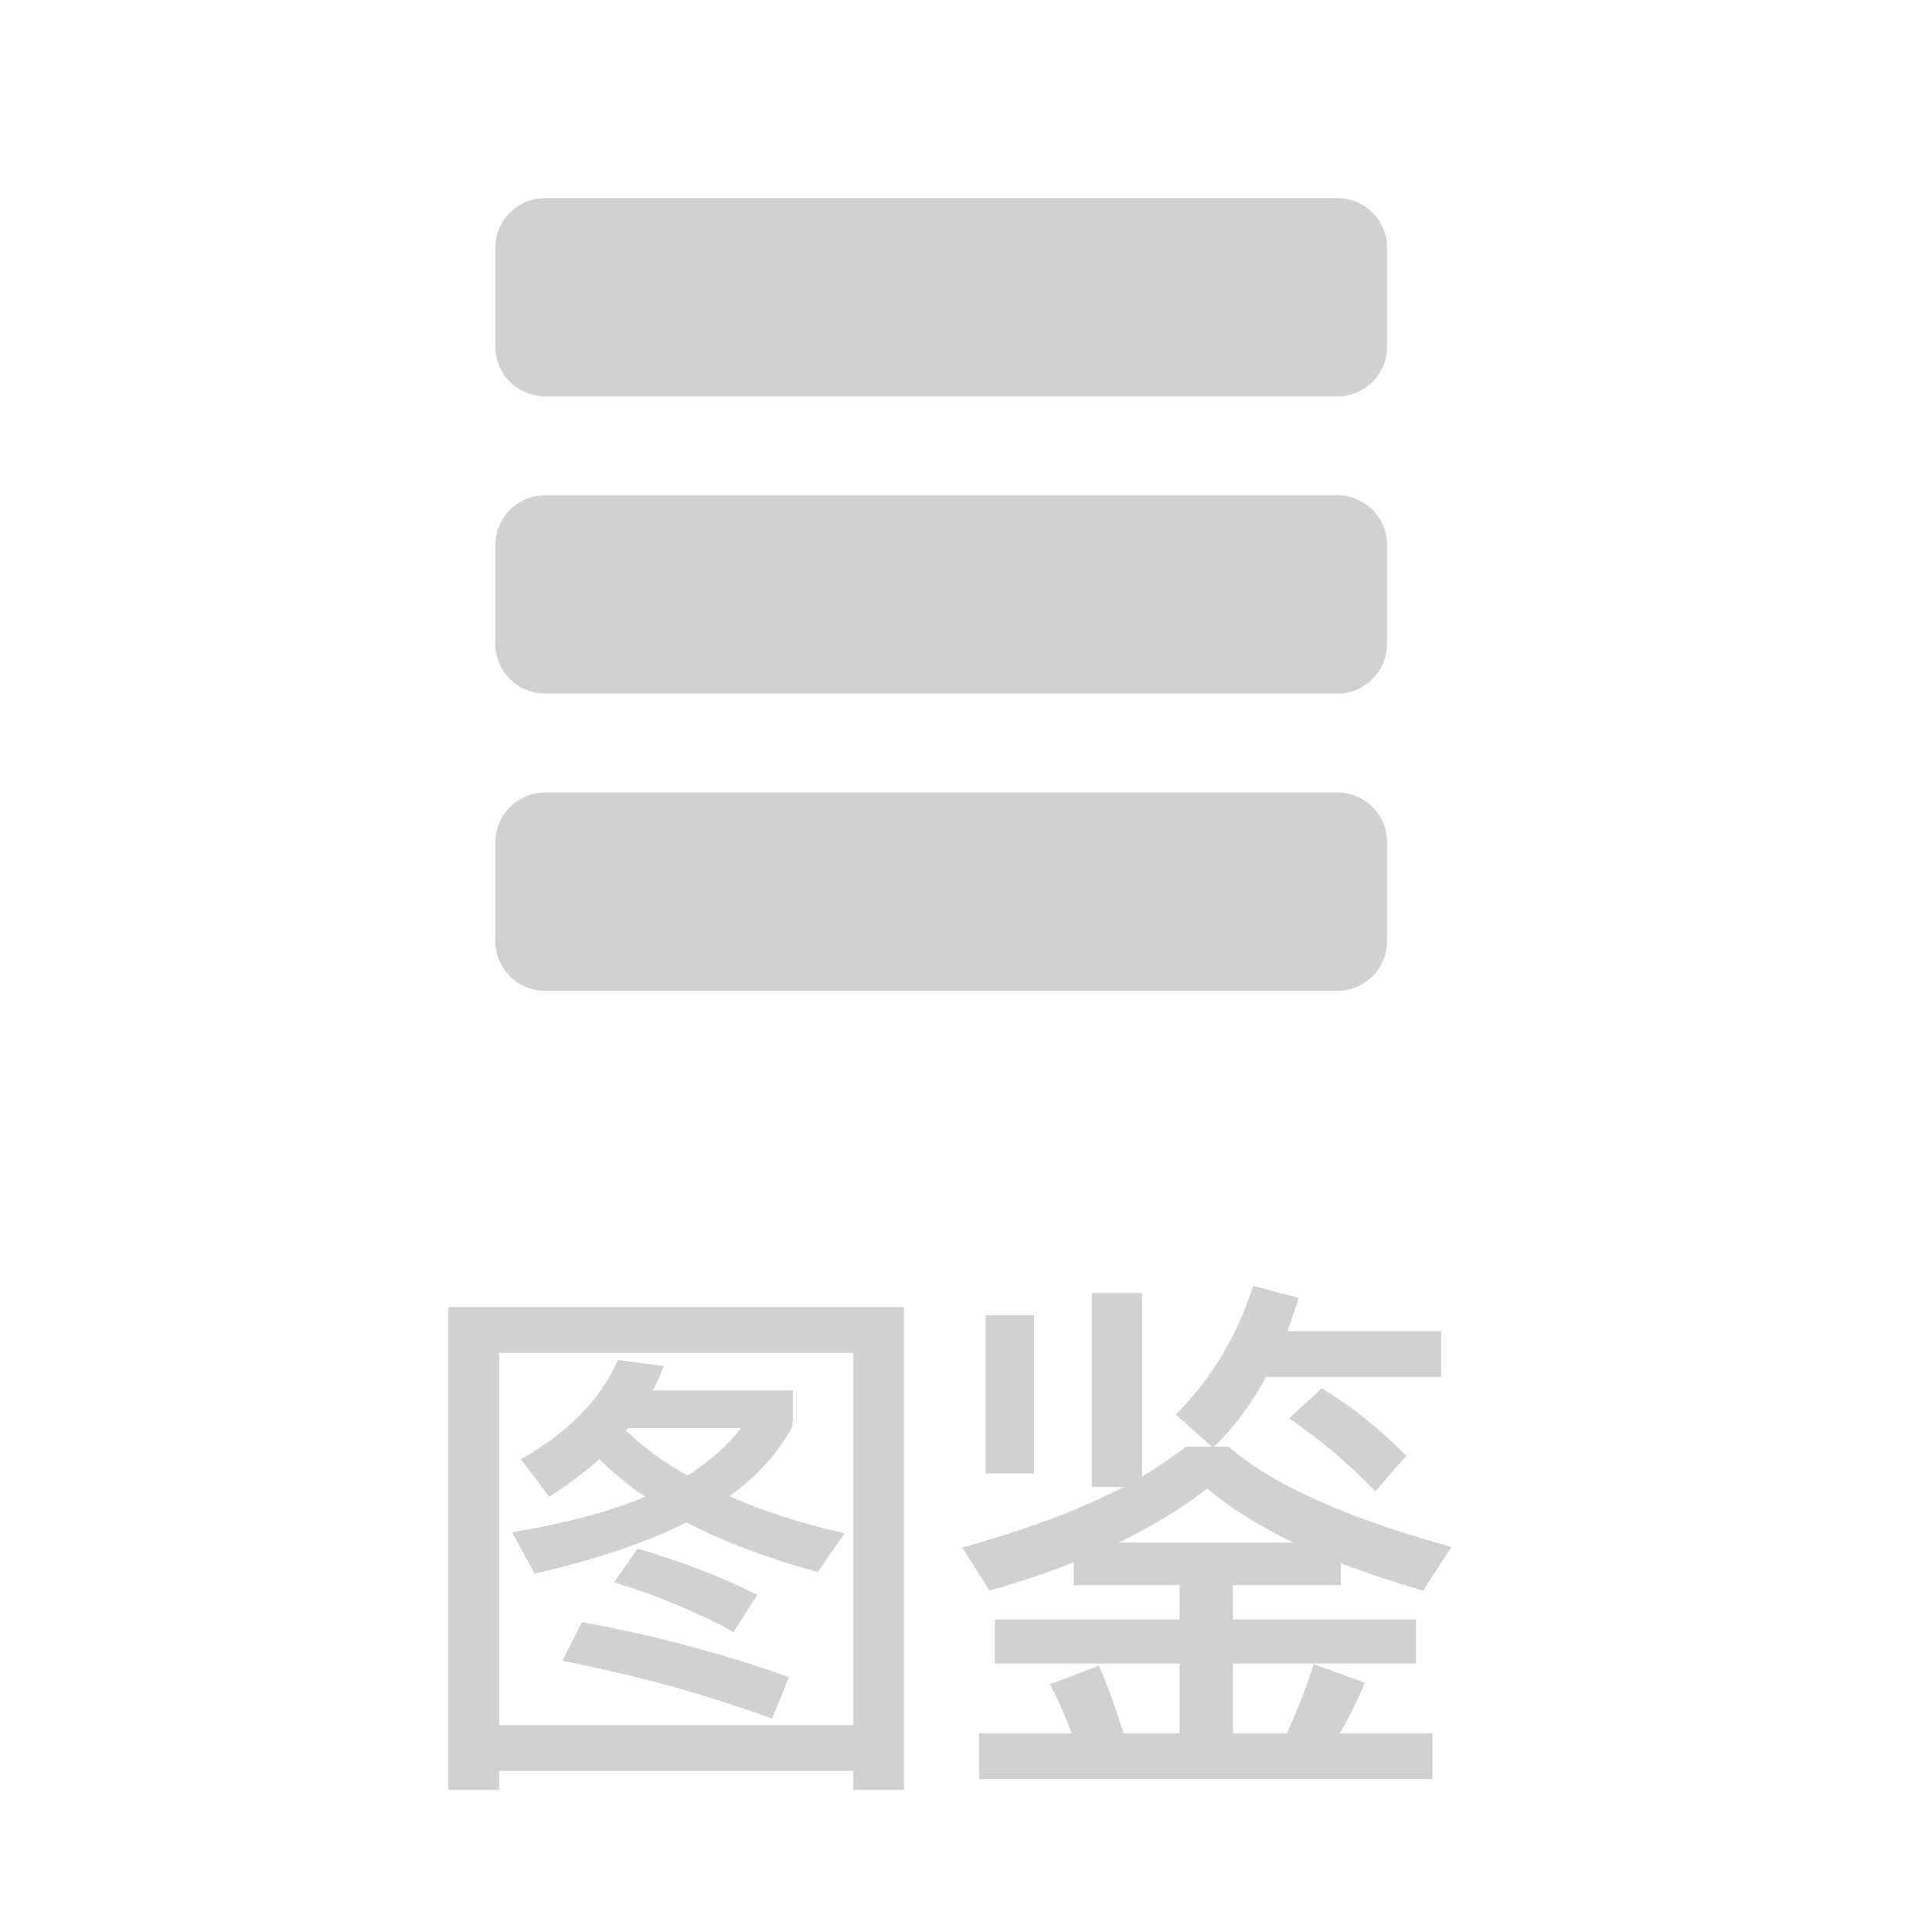
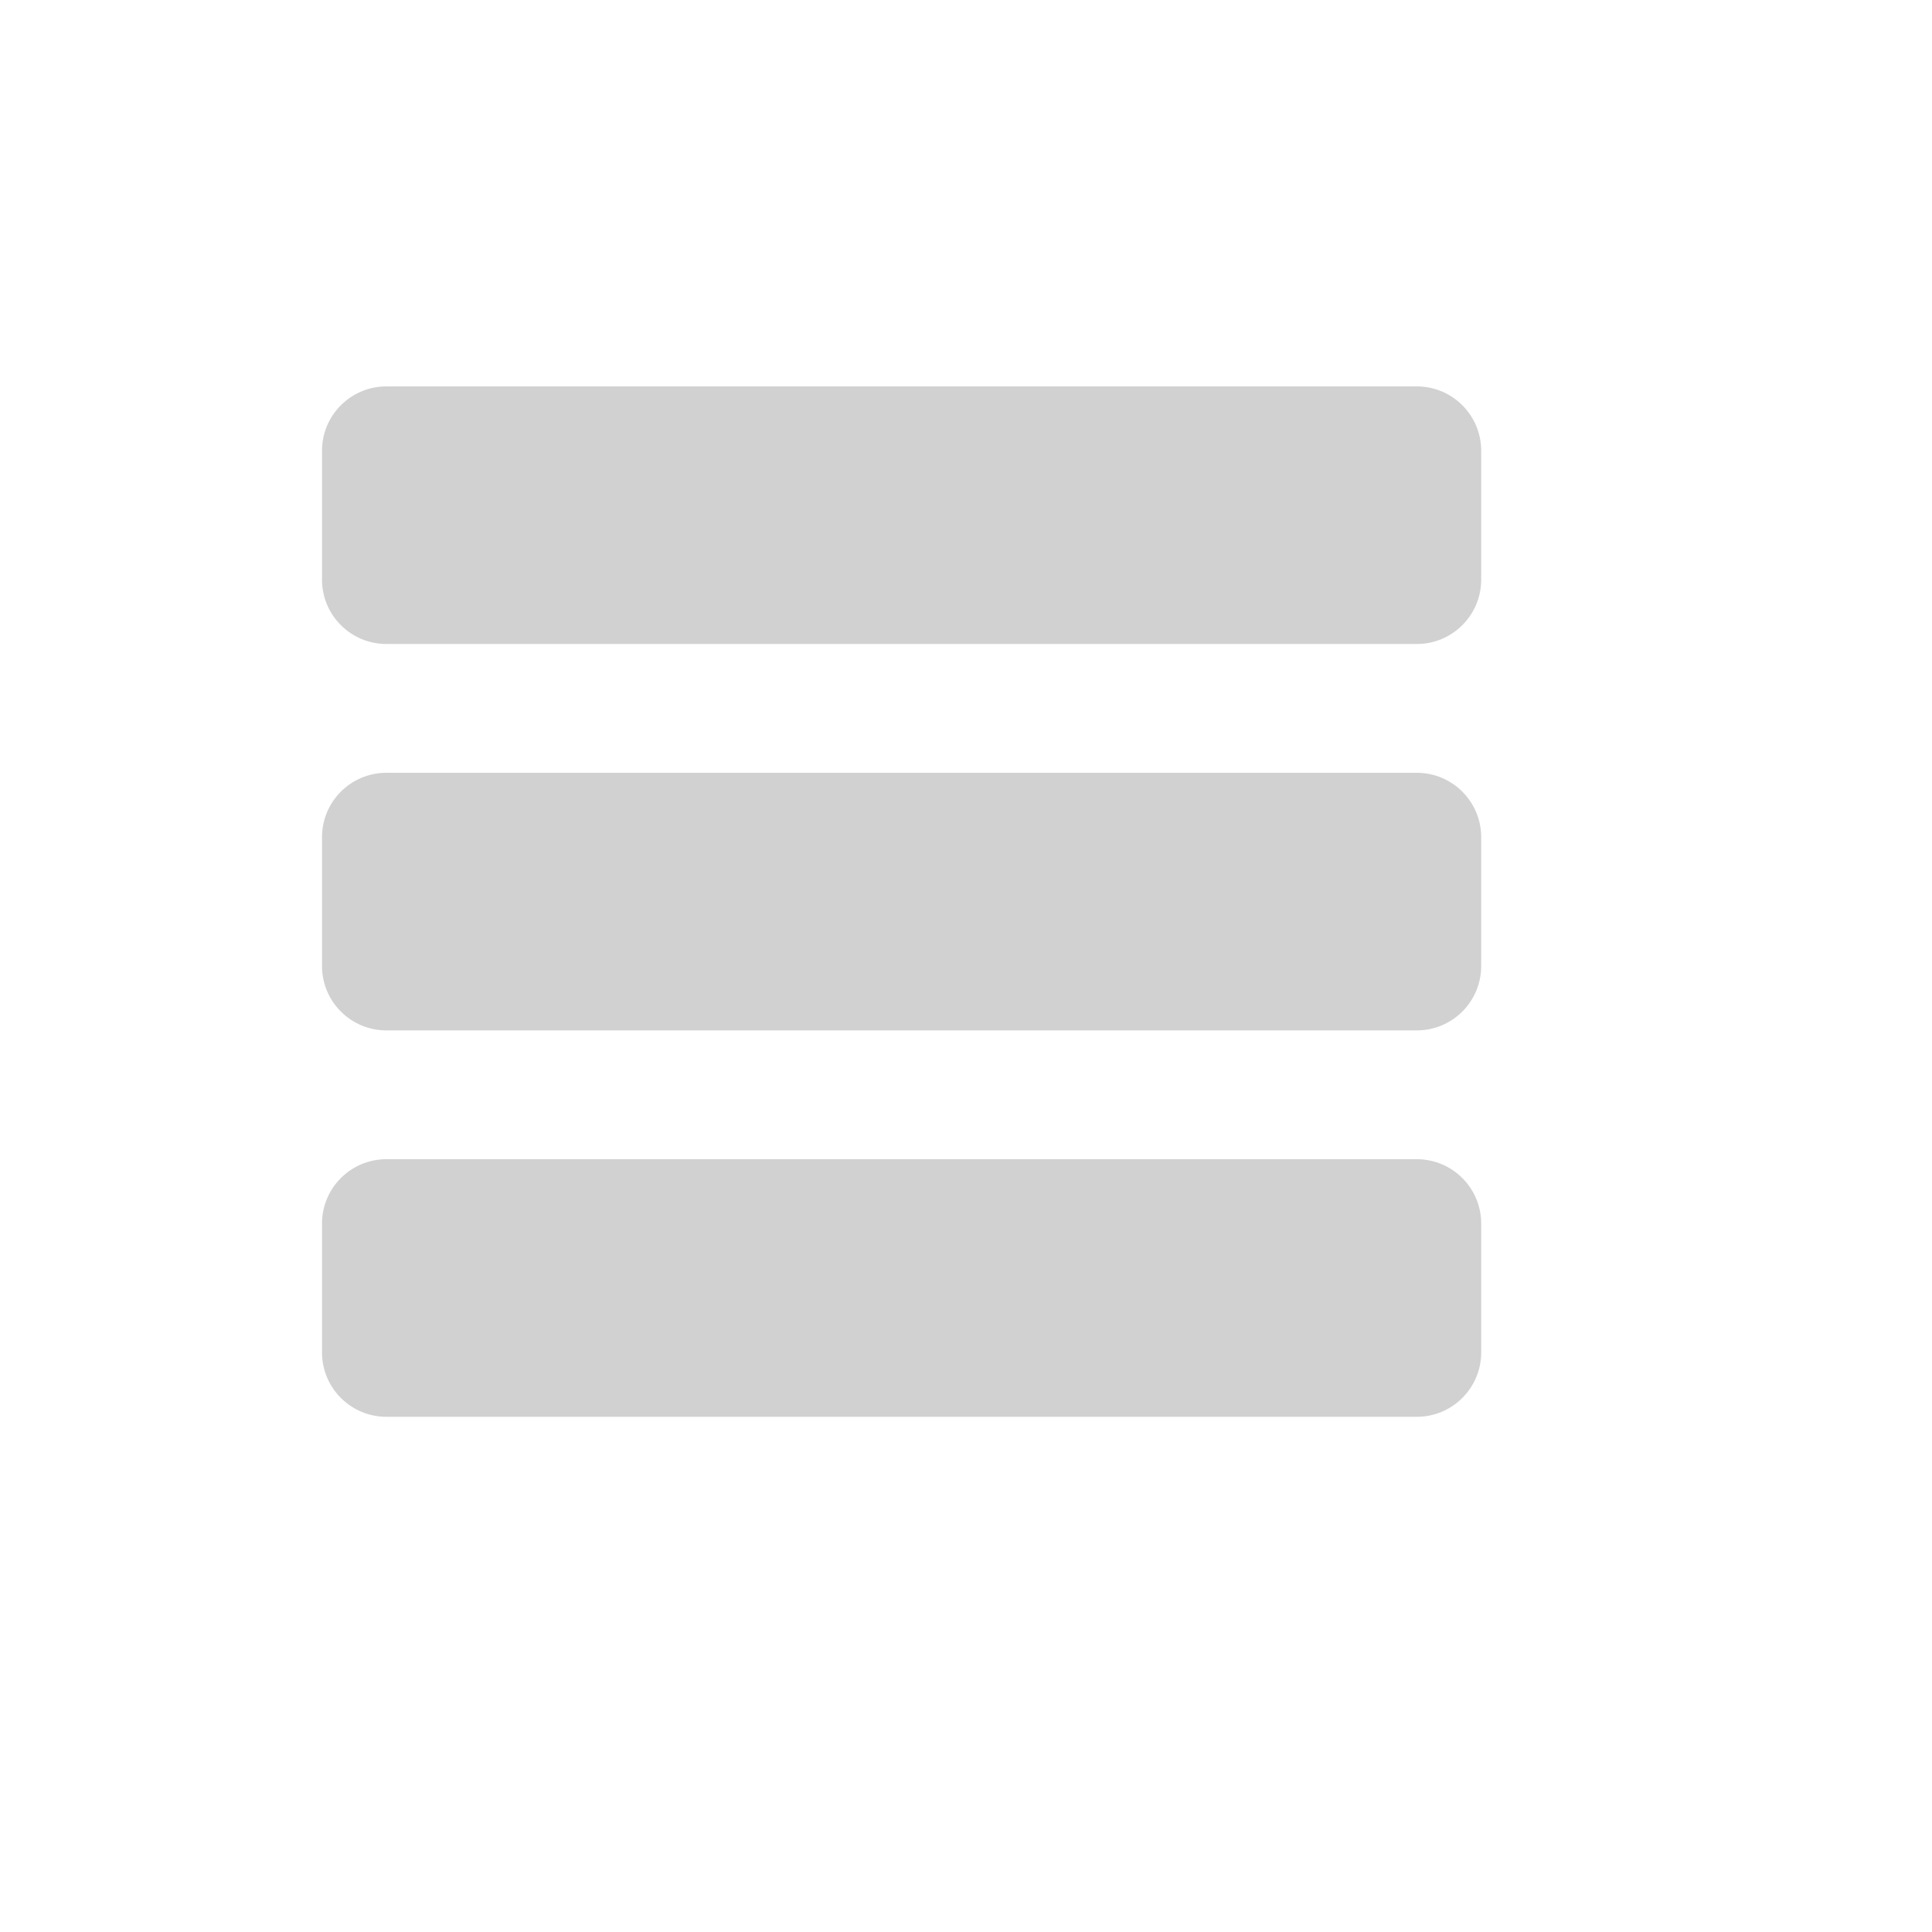
- <svg xmlns="http://www.w3.org/2000/svg" width="39" height="39" viewBox="0 0 39 39" fill="none">
-   <rect x="10" y="4" width="18" height="4" rx="1" fill="#D1D1D1" />
-   <rect x="10" y="10" width="18" height="4" rx="1" fill="#D1D1D1" />
-   <rect x="10" y="16" width="18" height="4" rx="1" fill="#D1D1D1" />
-   <path d="M13.397 27.575C13.346 27.722 13.272 27.887 13.177 28.07H16.004V28.774C15.733 29.302 15.307 29.779 14.728 30.204C15.381 30.497 16.154 30.747 17.049 30.952L16.51 31.733C15.483 31.454 14.6 31.121 13.859 30.732C13.038 31.143 12.015 31.487 10.79 31.766L10.339 30.93C11.439 30.747 12.334 30.508 13.023 30.215C12.671 29.973 12.363 29.72 12.099 29.456C11.813 29.713 11.476 29.966 11.087 30.215L10.515 29.456C11.476 28.913 12.128 28.246 12.473 27.454L13.397 27.575ZM13.881 29.786C14.336 29.493 14.695 29.174 14.959 28.829H12.682C12.653 28.858 12.638 28.877 12.638 28.884C13.005 29.229 13.419 29.529 13.881 29.786ZM11.747 32.745C13.228 33.016 14.622 33.387 15.927 33.856L15.586 34.692C14.237 34.201 12.825 33.812 11.351 33.526L11.747 32.745ZM12.869 31.26C13.786 31.531 14.592 31.843 15.289 32.195L14.805 32.943C14.035 32.525 13.232 32.191 12.396 31.942L12.869 31.26ZM18.248 26.387V36.133H17.225V35.748H10.075V36.133H9.052V26.387H18.248ZM10.075 34.824H17.225V27.311H10.075V34.824ZM22.04 26.101H23.052V29.808C23.331 29.639 23.628 29.438 23.943 29.203H24.46L23.734 28.554C24.453 27.835 24.973 26.97 25.296 25.958L26.22 26.2L25.989 26.871H29.091V27.795H25.56C25.245 28.367 24.893 28.836 24.504 29.203H24.801C25.674 29.966 27.173 30.64 29.3 31.227L28.728 32.107C28.163 31.946 27.61 31.762 27.067 31.557V31.997H24.889V32.69H28.585V33.581H24.889V34.989H25.978C26.205 34.49 26.385 34.025 26.517 33.592L27.551 33.966C27.419 34.296 27.25 34.637 27.045 34.989H28.915V35.913H19.763V34.989H21.633C21.494 34.615 21.347 34.285 21.193 33.999L22.183 33.625C22.359 34.028 22.524 34.483 22.678 34.989H23.811V33.581H20.082V32.69H23.811V31.997H21.677V31.535C21.171 31.74 20.603 31.931 19.972 32.107L19.422 31.238C20.705 30.886 21.791 30.479 22.678 30.017H22.04V26.101ZM19.895 26.552H20.874V29.742H19.895V26.552ZM26.682 28.026C27.291 28.393 27.859 28.847 28.387 29.39L27.76 30.105C27.247 29.562 26.667 29.071 26.022 28.631L26.682 28.026ZM26.11 31.139C25.421 30.809 24.841 30.446 24.372 30.05C23.859 30.446 23.261 30.809 22.579 31.139H26.11Z" fill="#D1D1D1" />
+ <svg xmlns="http://www.w3.org/2000/svg" width="30" height="30" viewBox="0 0 30 30" fill="none">
+   <rect x="5" y="6" width="18" height="4" rx="1" fill="#D1D1D1" />
+   <rect x="5" y="12" width="18" height="4" rx="1" fill="#D1D1D1" />
+   <rect x="5" y="18" width="18" height="4" rx="1" fill="#D1D1D1" />
</svg>
